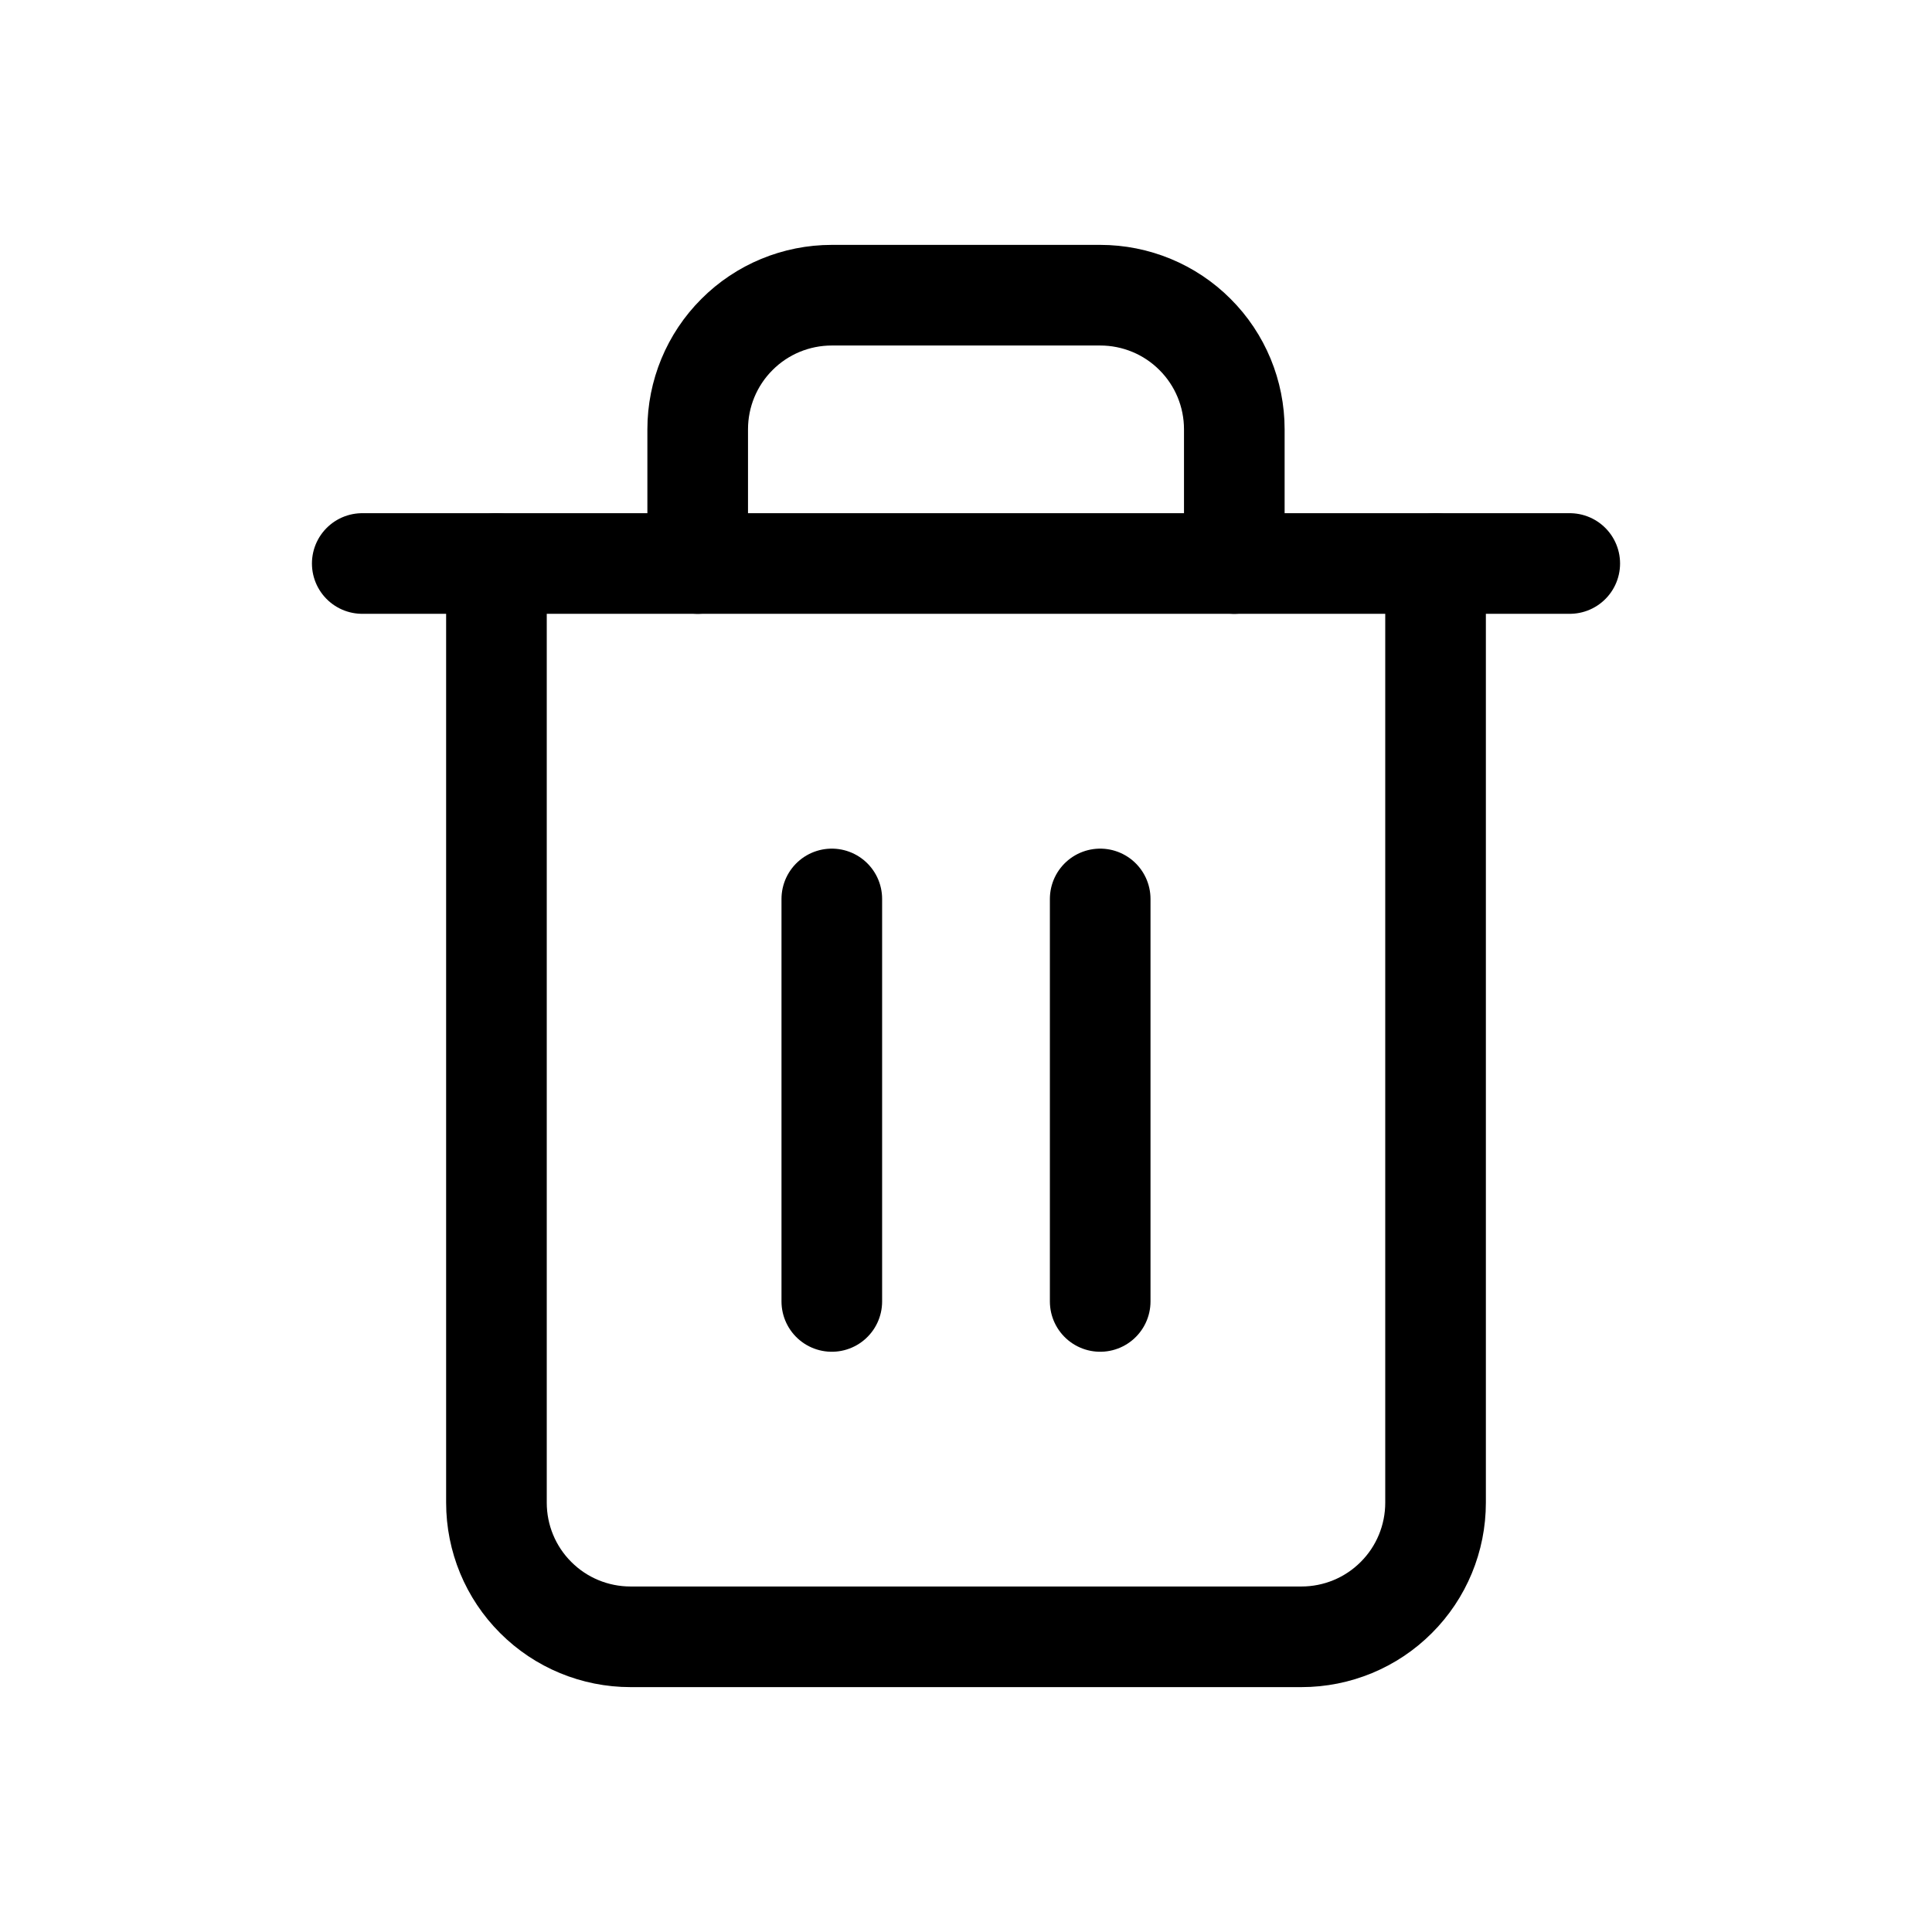
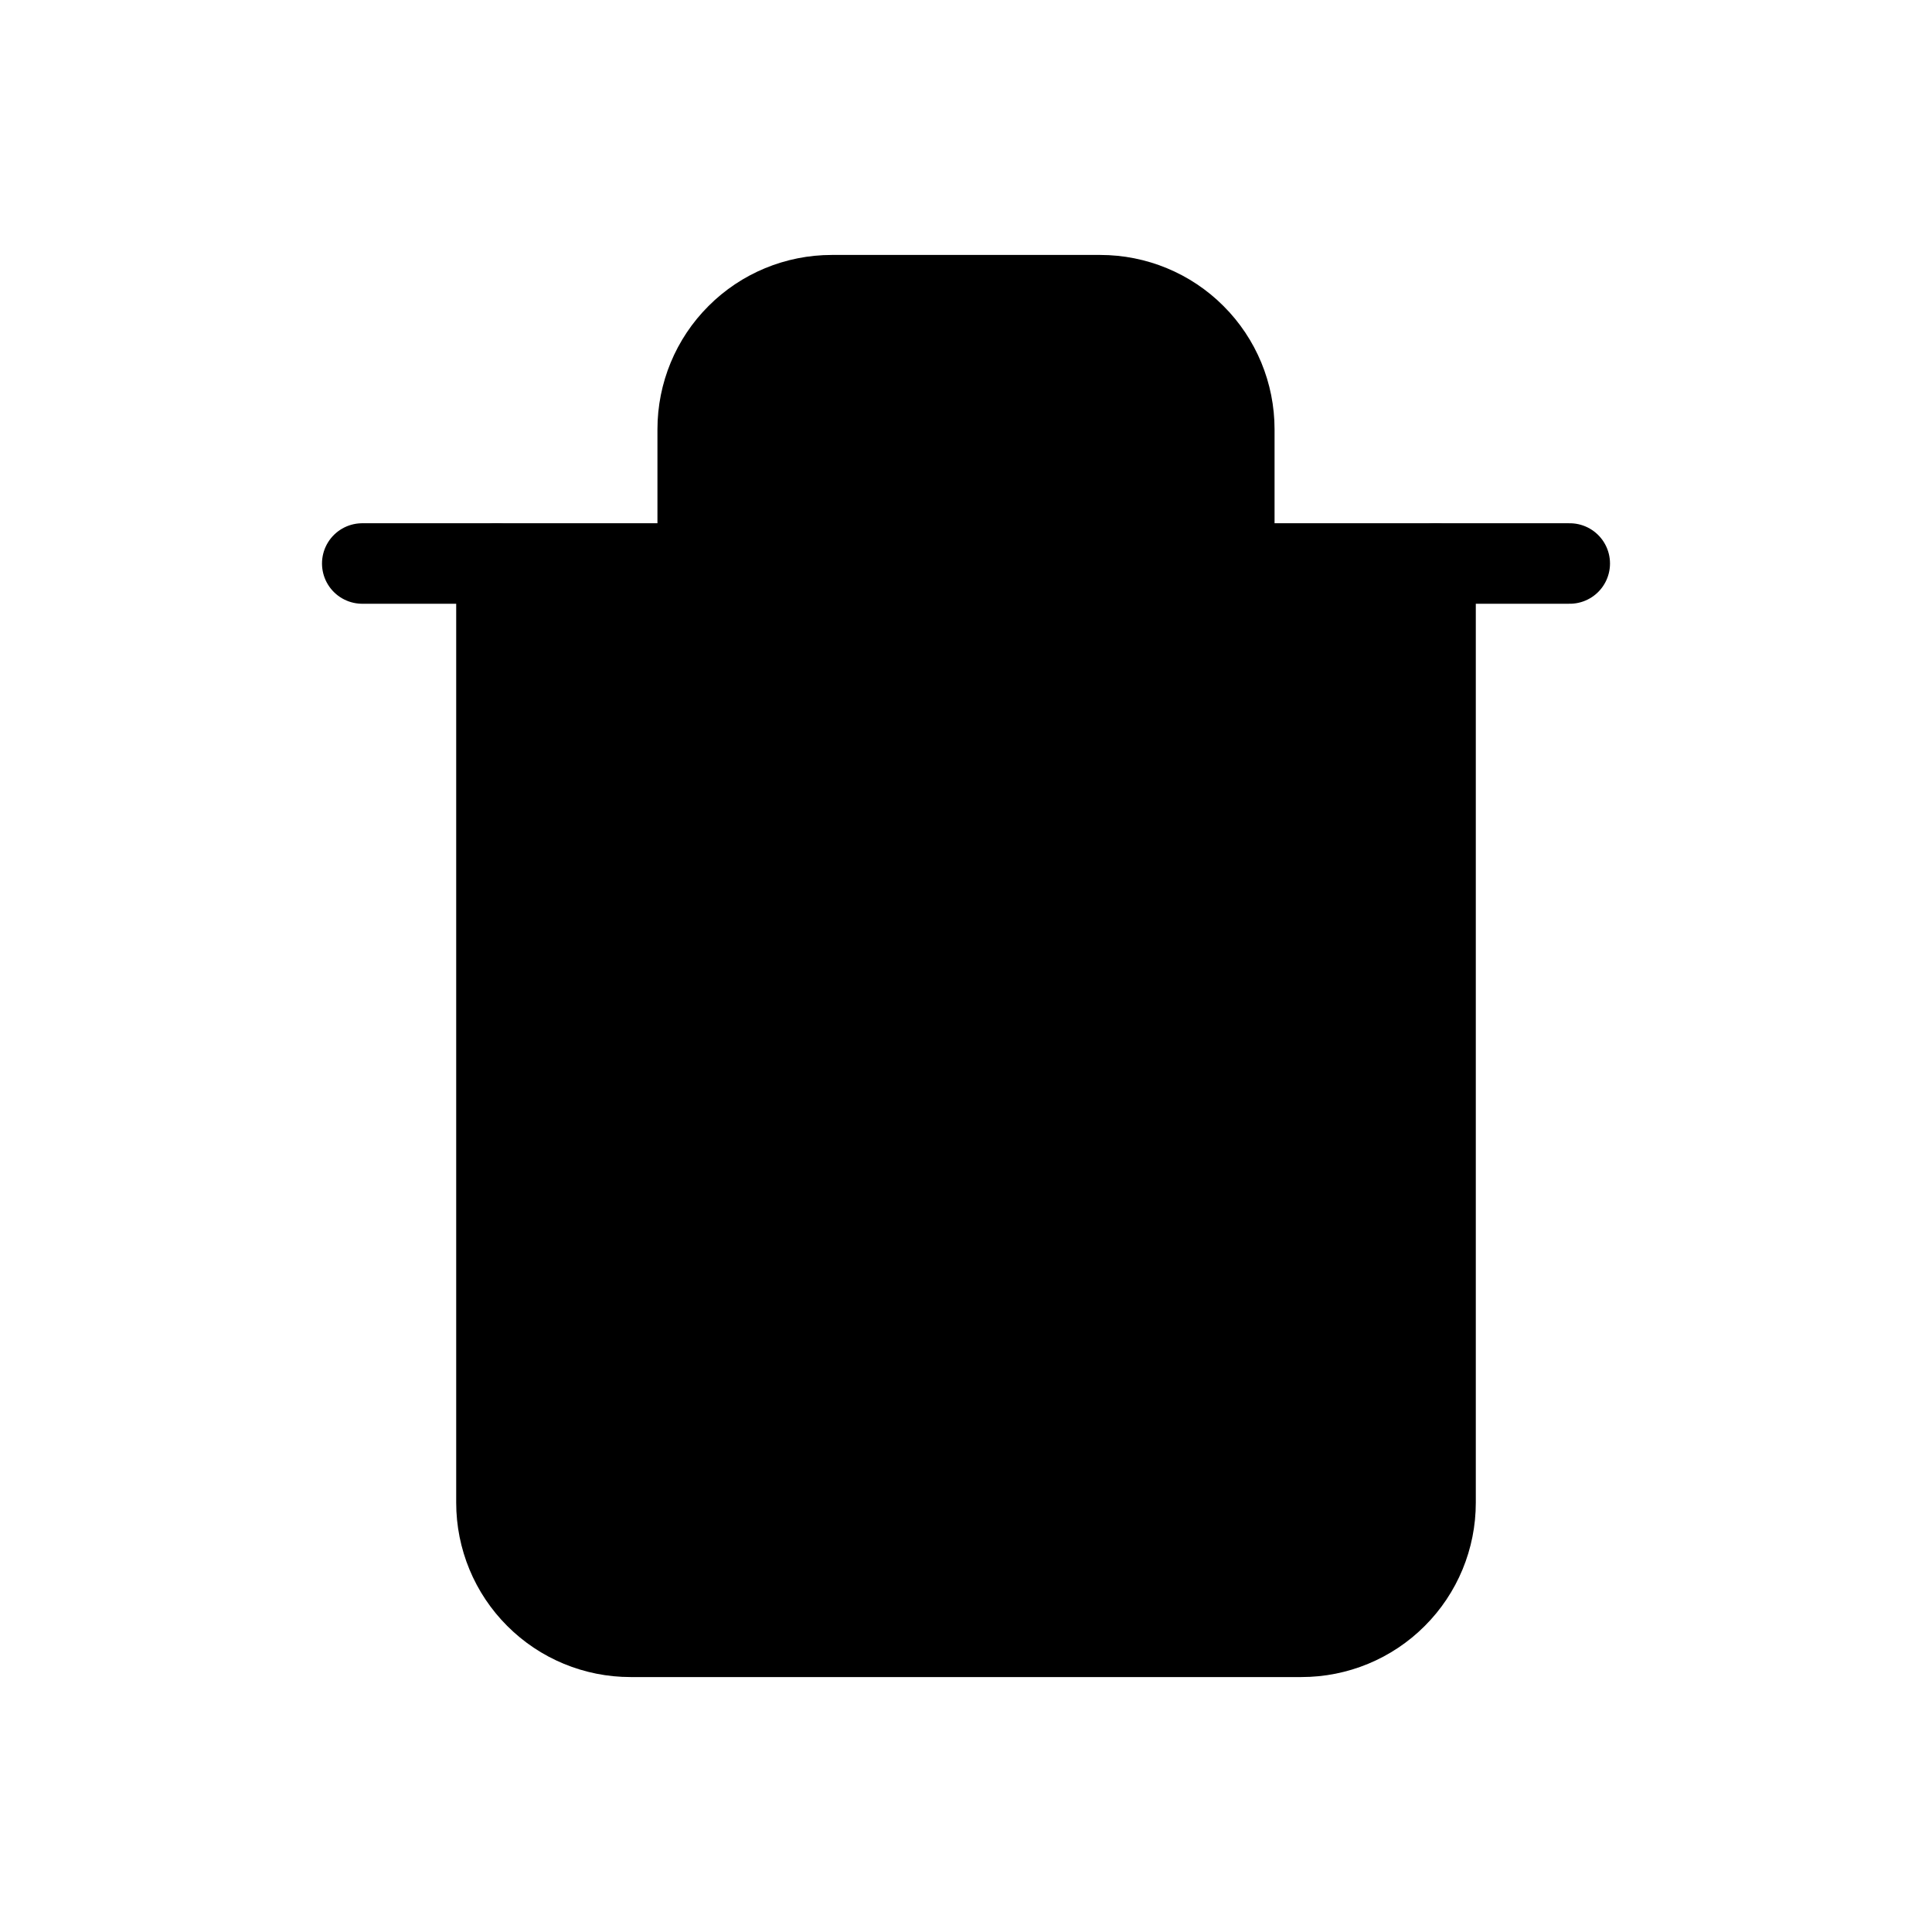
- <svg xmlns="http://www.w3.org/2000/svg" width="24" height="24" viewBox="0 0 24 24" fill="none">
-   <path d="M4.5 7H6.167H19.5" stroke="black" stroke-width="1.25" stroke-linecap="round" stroke-linejoin="round" />
-   <path d="M17.833 7V18.667C17.833 19.109 17.658 19.533 17.345 19.845C17.033 20.158 16.609 20.333 16.167 20.333H7.833C7.391 20.333 6.967 20.158 6.655 19.845C6.342 19.533 6.167 19.109 6.167 18.667V7M8.667 7V5.333C8.667 4.891 8.842 4.467 9.155 4.155C9.467 3.842 9.891 3.667 10.333 3.667H13.667C14.109 3.667 14.533 3.842 14.845 4.155C15.158 4.467 15.333 4.891 15.333 5.333V7" stroke="black" stroke-width="1.25" stroke-linecap="round" stroke-linejoin="round" />
-   <path d="M10.333 11.167V16.167" stroke="black" stroke-width="1.25" stroke-linecap="round" stroke-linejoin="round" />
-   <path d="M13.667 11.167V16.167" stroke="black" stroke-width="1.25" stroke-linecap="round" stroke-linejoin="round" />
+ <svg xmlns="http://www.w3.org/2000/svg" viewBox="0 0 24 24">
+   <path fill="currentColor" stroke="currentColor" stroke-linecap="round" stroke-linejoin="round" d="M4.5 7H6.167H19.5" />
+   <path fill="currentColor" stroke="currentColor" stroke-linecap="round" stroke-linejoin="round" d="M17.833 7V18.667C17.833 19.109 17.658 19.533 17.345 19.845C17.033 20.158 16.609 20.333 16.167 20.333H7.833C7.391 20.333 6.967 20.158 6.655 19.845C6.342 19.533 6.167 19.109 6.167 18.667V7M8.667 7V5.333C8.667 4.891 8.842 4.467 9.155 4.155C9.467 3.842 9.891 3.667 10.333 3.667H13.667C14.109 3.667 14.533 3.842 14.845 4.155C15.158 4.467 15.333 4.891 15.333 5.333V7" />
+   <path fill="currentColor" stroke="currentColor" stroke-linecap="round" stroke-linejoin="round" d="M10.333 11.167V16.167" />
+   <path fill="currentColor" stroke="currentColor" stroke-linecap="round" stroke-linejoin="round" d="M13.667 11.167V16.167" />
</svg>
